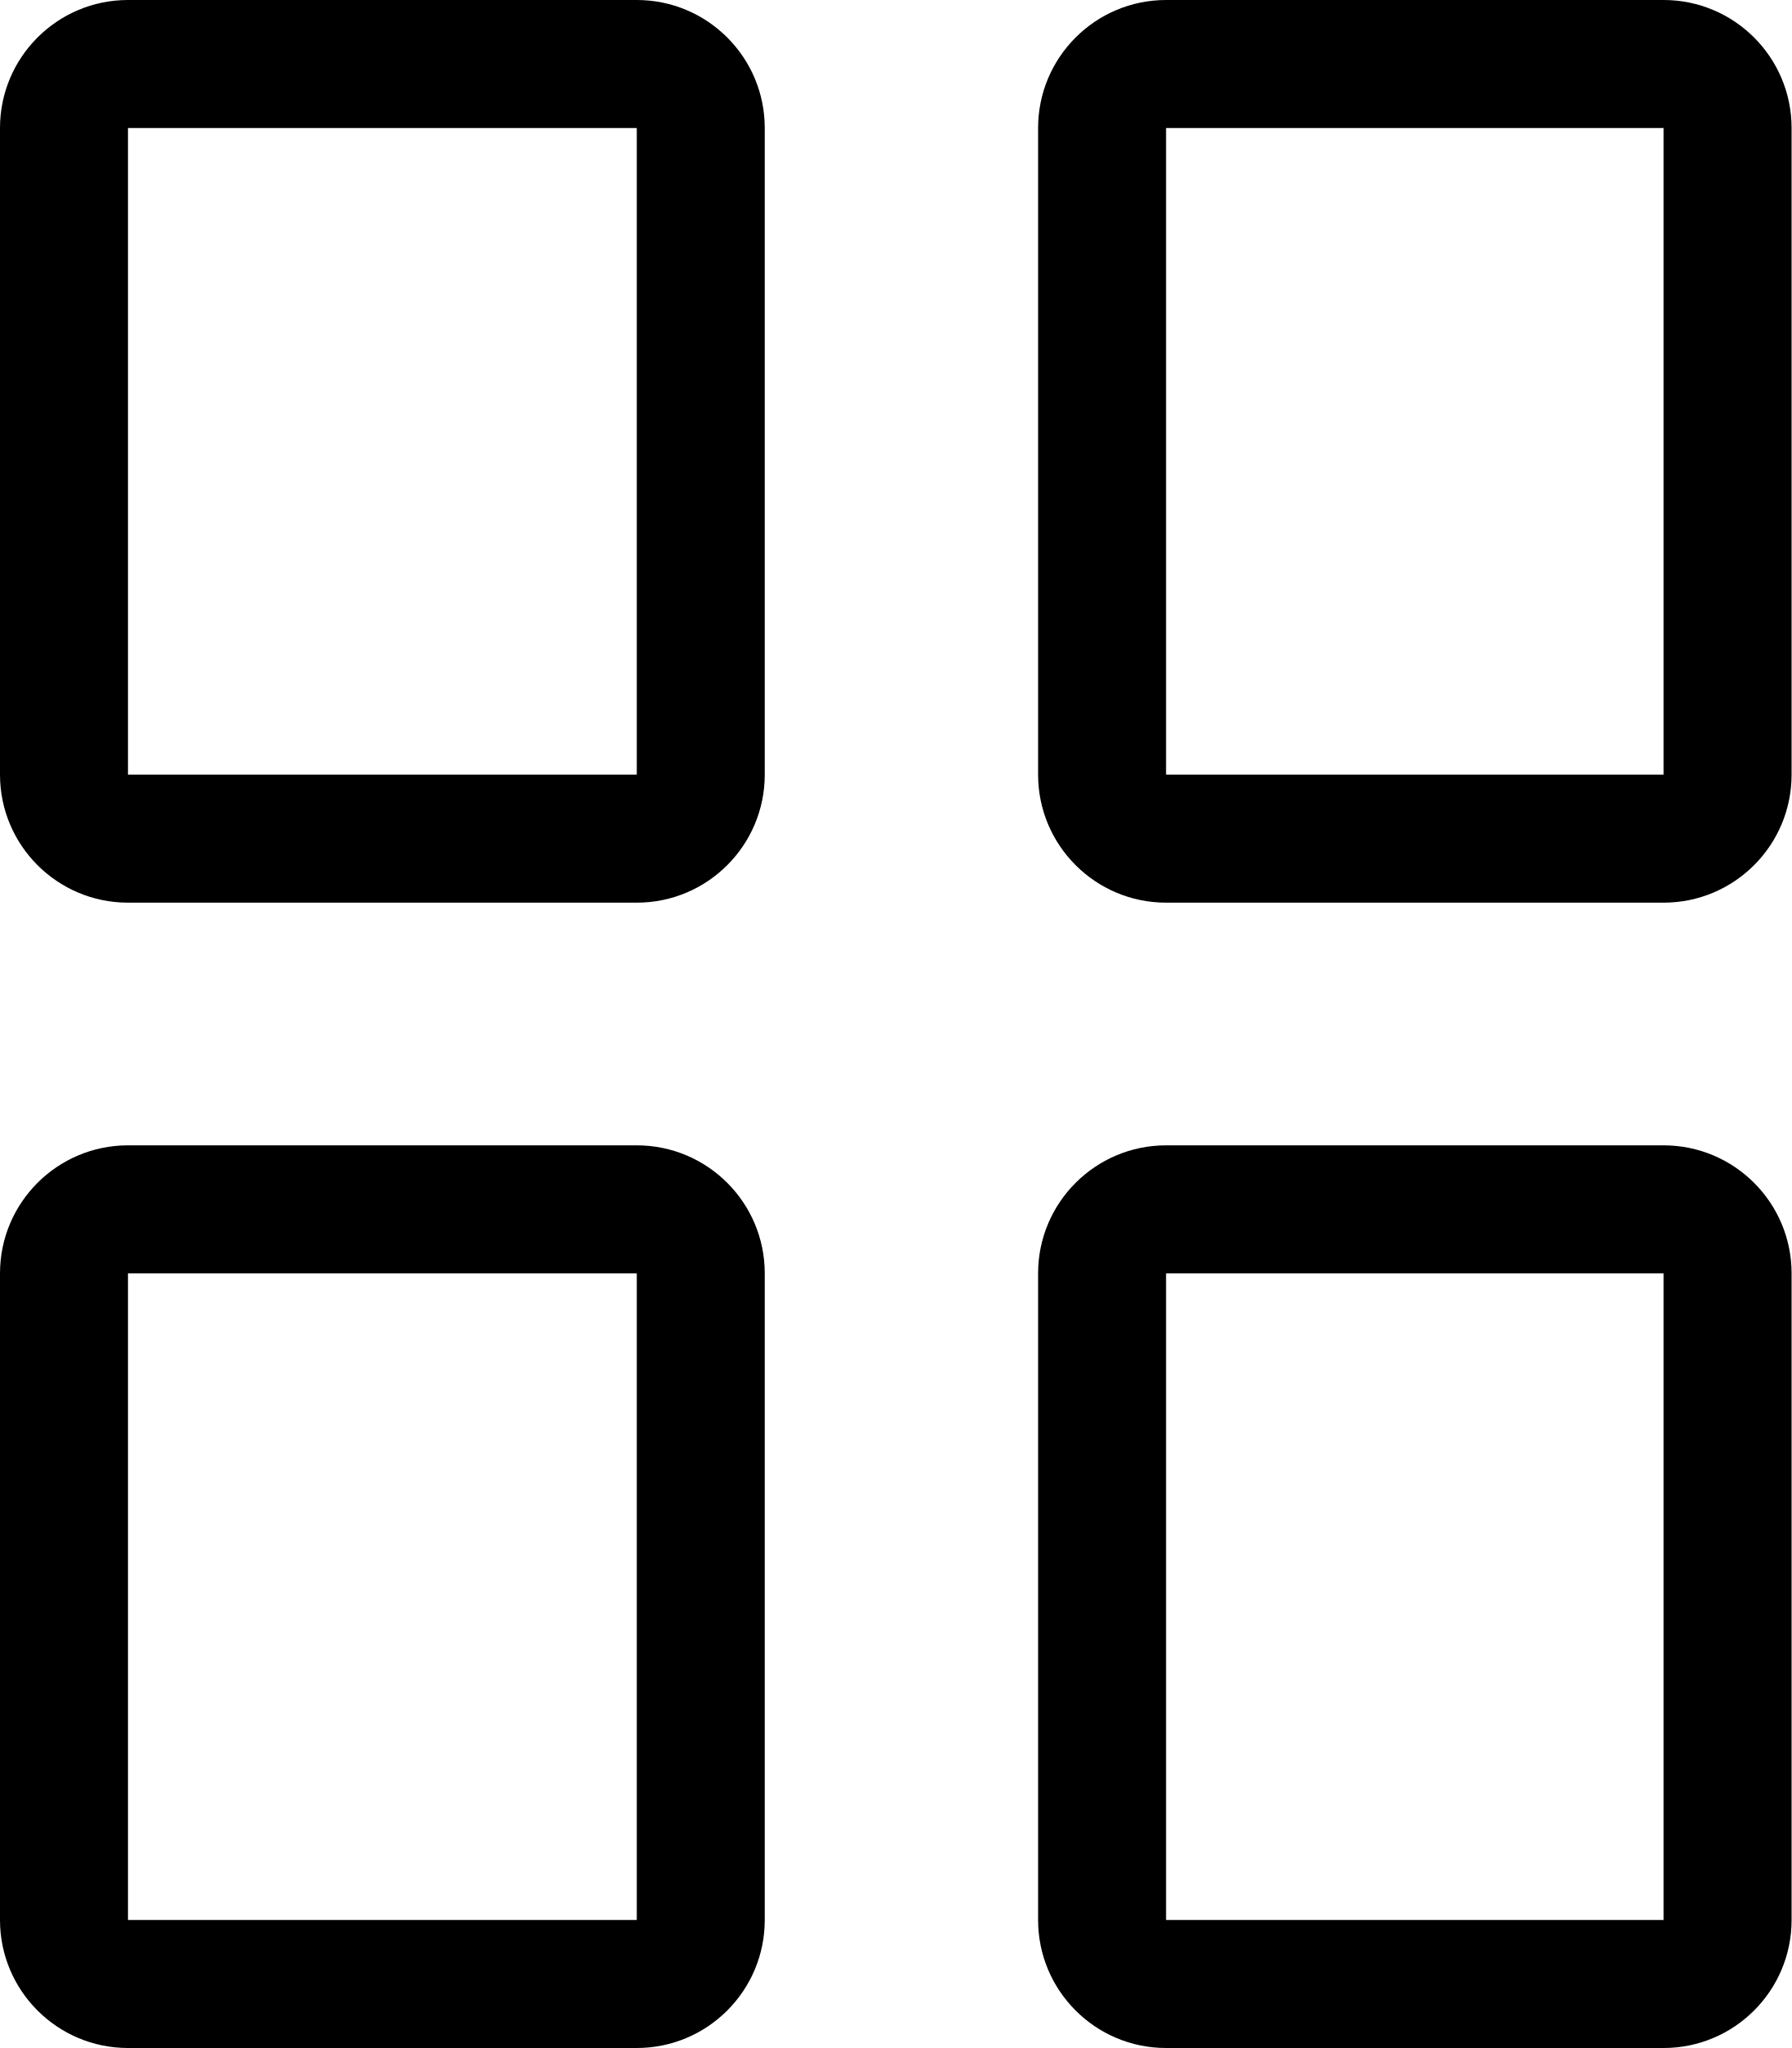
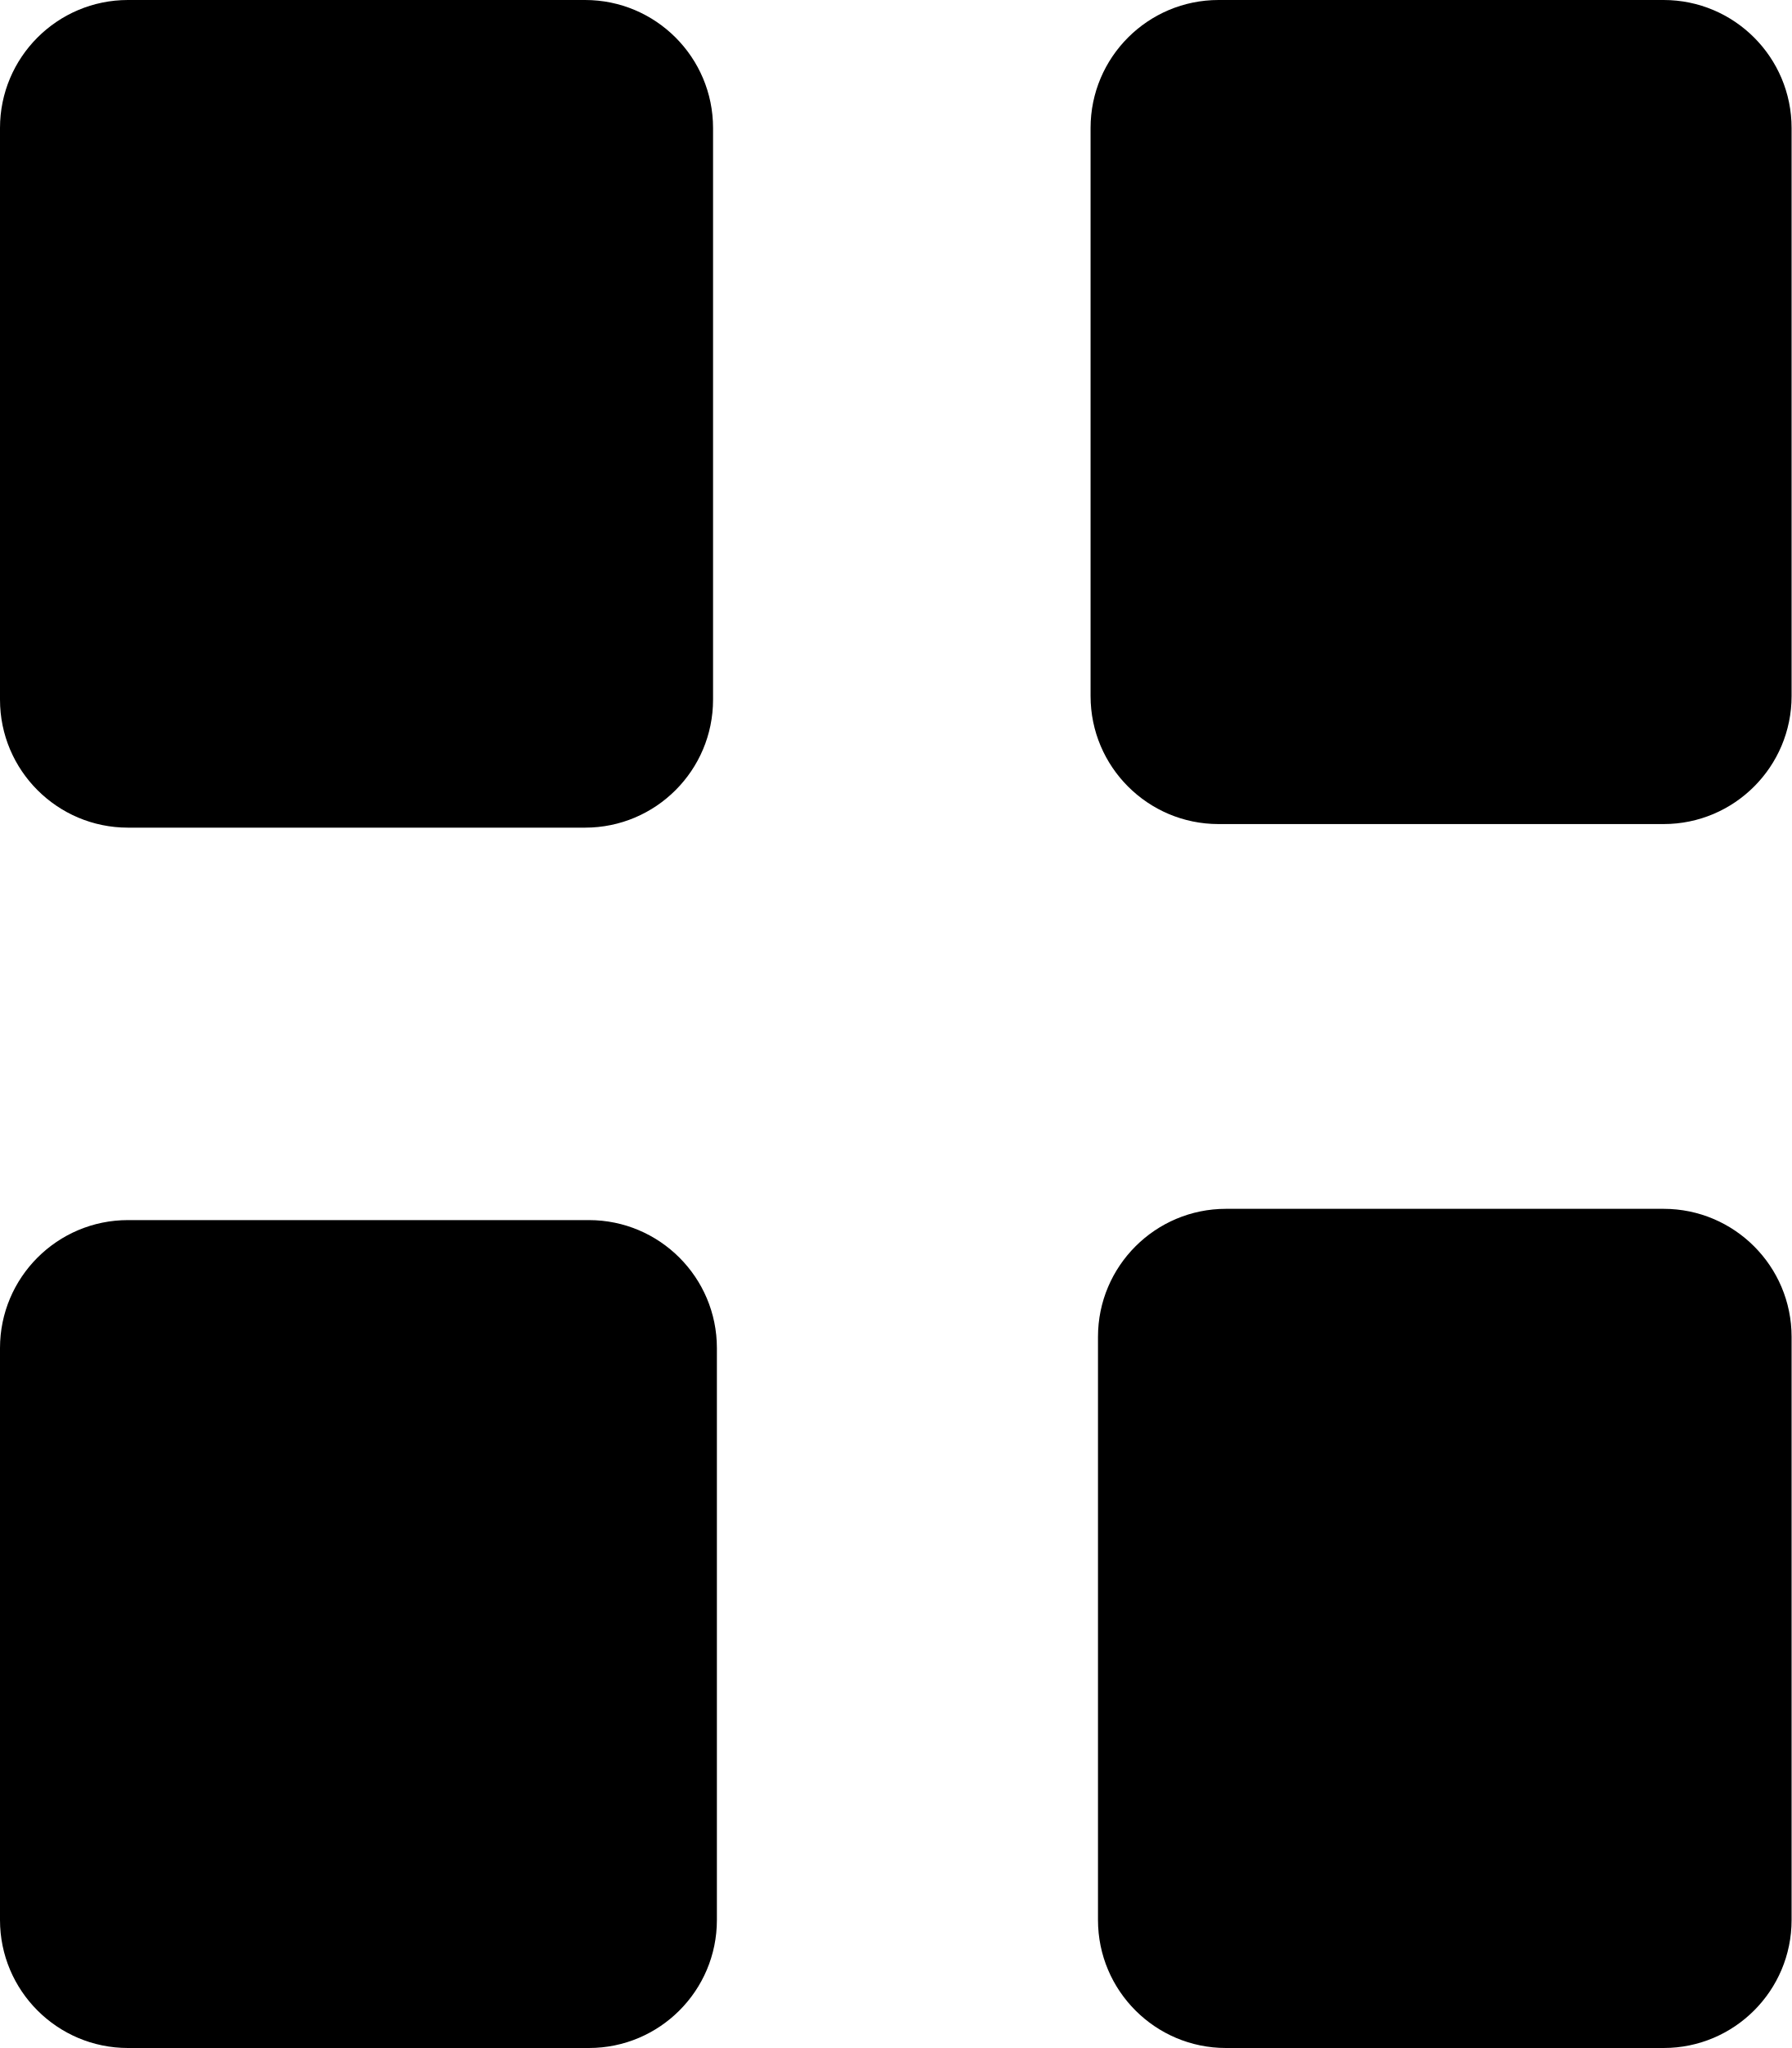
<svg xmlns="http://www.w3.org/2000/svg" width="7" height="8" viewBox="0 0 7 8" fill="none">
-   <path fill-rule="evenodd" clip-rule="evenodd" d="M0.5 0.5L2.488 0.5L2.488 3.026L0.5 3.026L0.5 0.5ZM0 0.5C0 0.224 0.224 0 0.5 0H2.488C2.764 0 2.988 0.224 2.988 0.5V3.026C2.988 3.302 2.764 3.526 2.488 3.526H0.5C0.224 3.526 0 3.302 0 3.026V0.5ZM0.5 4.974L2.488 4.974L2.488 7.5L0.5 7.5L0.5 4.974ZM0 4.974C0 4.698 0.224 4.474 0.5 4.474H2.488C2.764 4.474 2.988 4.698 2.988 4.974V7.5C2.988 7.776 2.764 8 2.488 8H0.5C0.224 8 0 7.776 0 7.5V4.974ZM6.5 0.5L4.556 0.5V3.026L6.5 3.026L6.5 0.5ZM4.556 0C4.28 0 4.056 0.224 4.056 0.5V3.026C4.056 3.302 4.28 3.526 4.556 3.526H6.5C6.776 3.526 7 3.302 7 3.026V0.5C7 0.224 6.776 0 6.5 0H4.556ZM4.556 4.974L6.5 4.974L6.5 7.5L4.556 7.5V4.974ZM4.056 4.974C4.056 4.698 4.28 4.474 4.556 4.474H6.5C6.776 4.474 7 4.698 7 4.974V7.5C7 7.776 6.776 8 6.5 8H4.556C4.28 8 4.056 7.776 4.056 7.5V4.974Z" fill="black" />
+   <path fill-rule="evenodd" clip-rule="evenodd" d="M0.5 0C0.224 0 0 0.224 0 0.5V2.733C0 3.009 0.224 3.233 0.5 3.233H2.286C2.562 3.233 2.786 3.009 2.786 2.733V0.5C2.786 0.224 2.562 0 2.286 0H0.5ZM0.5 4.766C0.224 4.766 0 4.99 0 5.266V7.5C0 7.776 0.224 8 0.5 8H2.301C2.577 8 2.801 7.776 2.801 7.5V5.266C2.801 4.99 2.577 4.766 2.301 4.766H0.5ZM4.261 0.5C4.261 0.224 4.485 0 4.761 0H6.5C6.776 0 7 0.224 7 0.5V2.719C7 2.995 6.776 3.219 6.5 3.219H4.761C4.485 3.219 4.261 2.995 4.261 2.719V0.5ZM4.79 4.722C4.514 4.722 4.29 4.946 4.29 5.222V7.5C4.29 7.776 4.514 8 4.79 8H6.5C6.776 8 7 7.776 7 7.5V5.222C7 4.946 6.776 4.722 6.5 4.722H4.79Z" fill="black" />
</svg>
